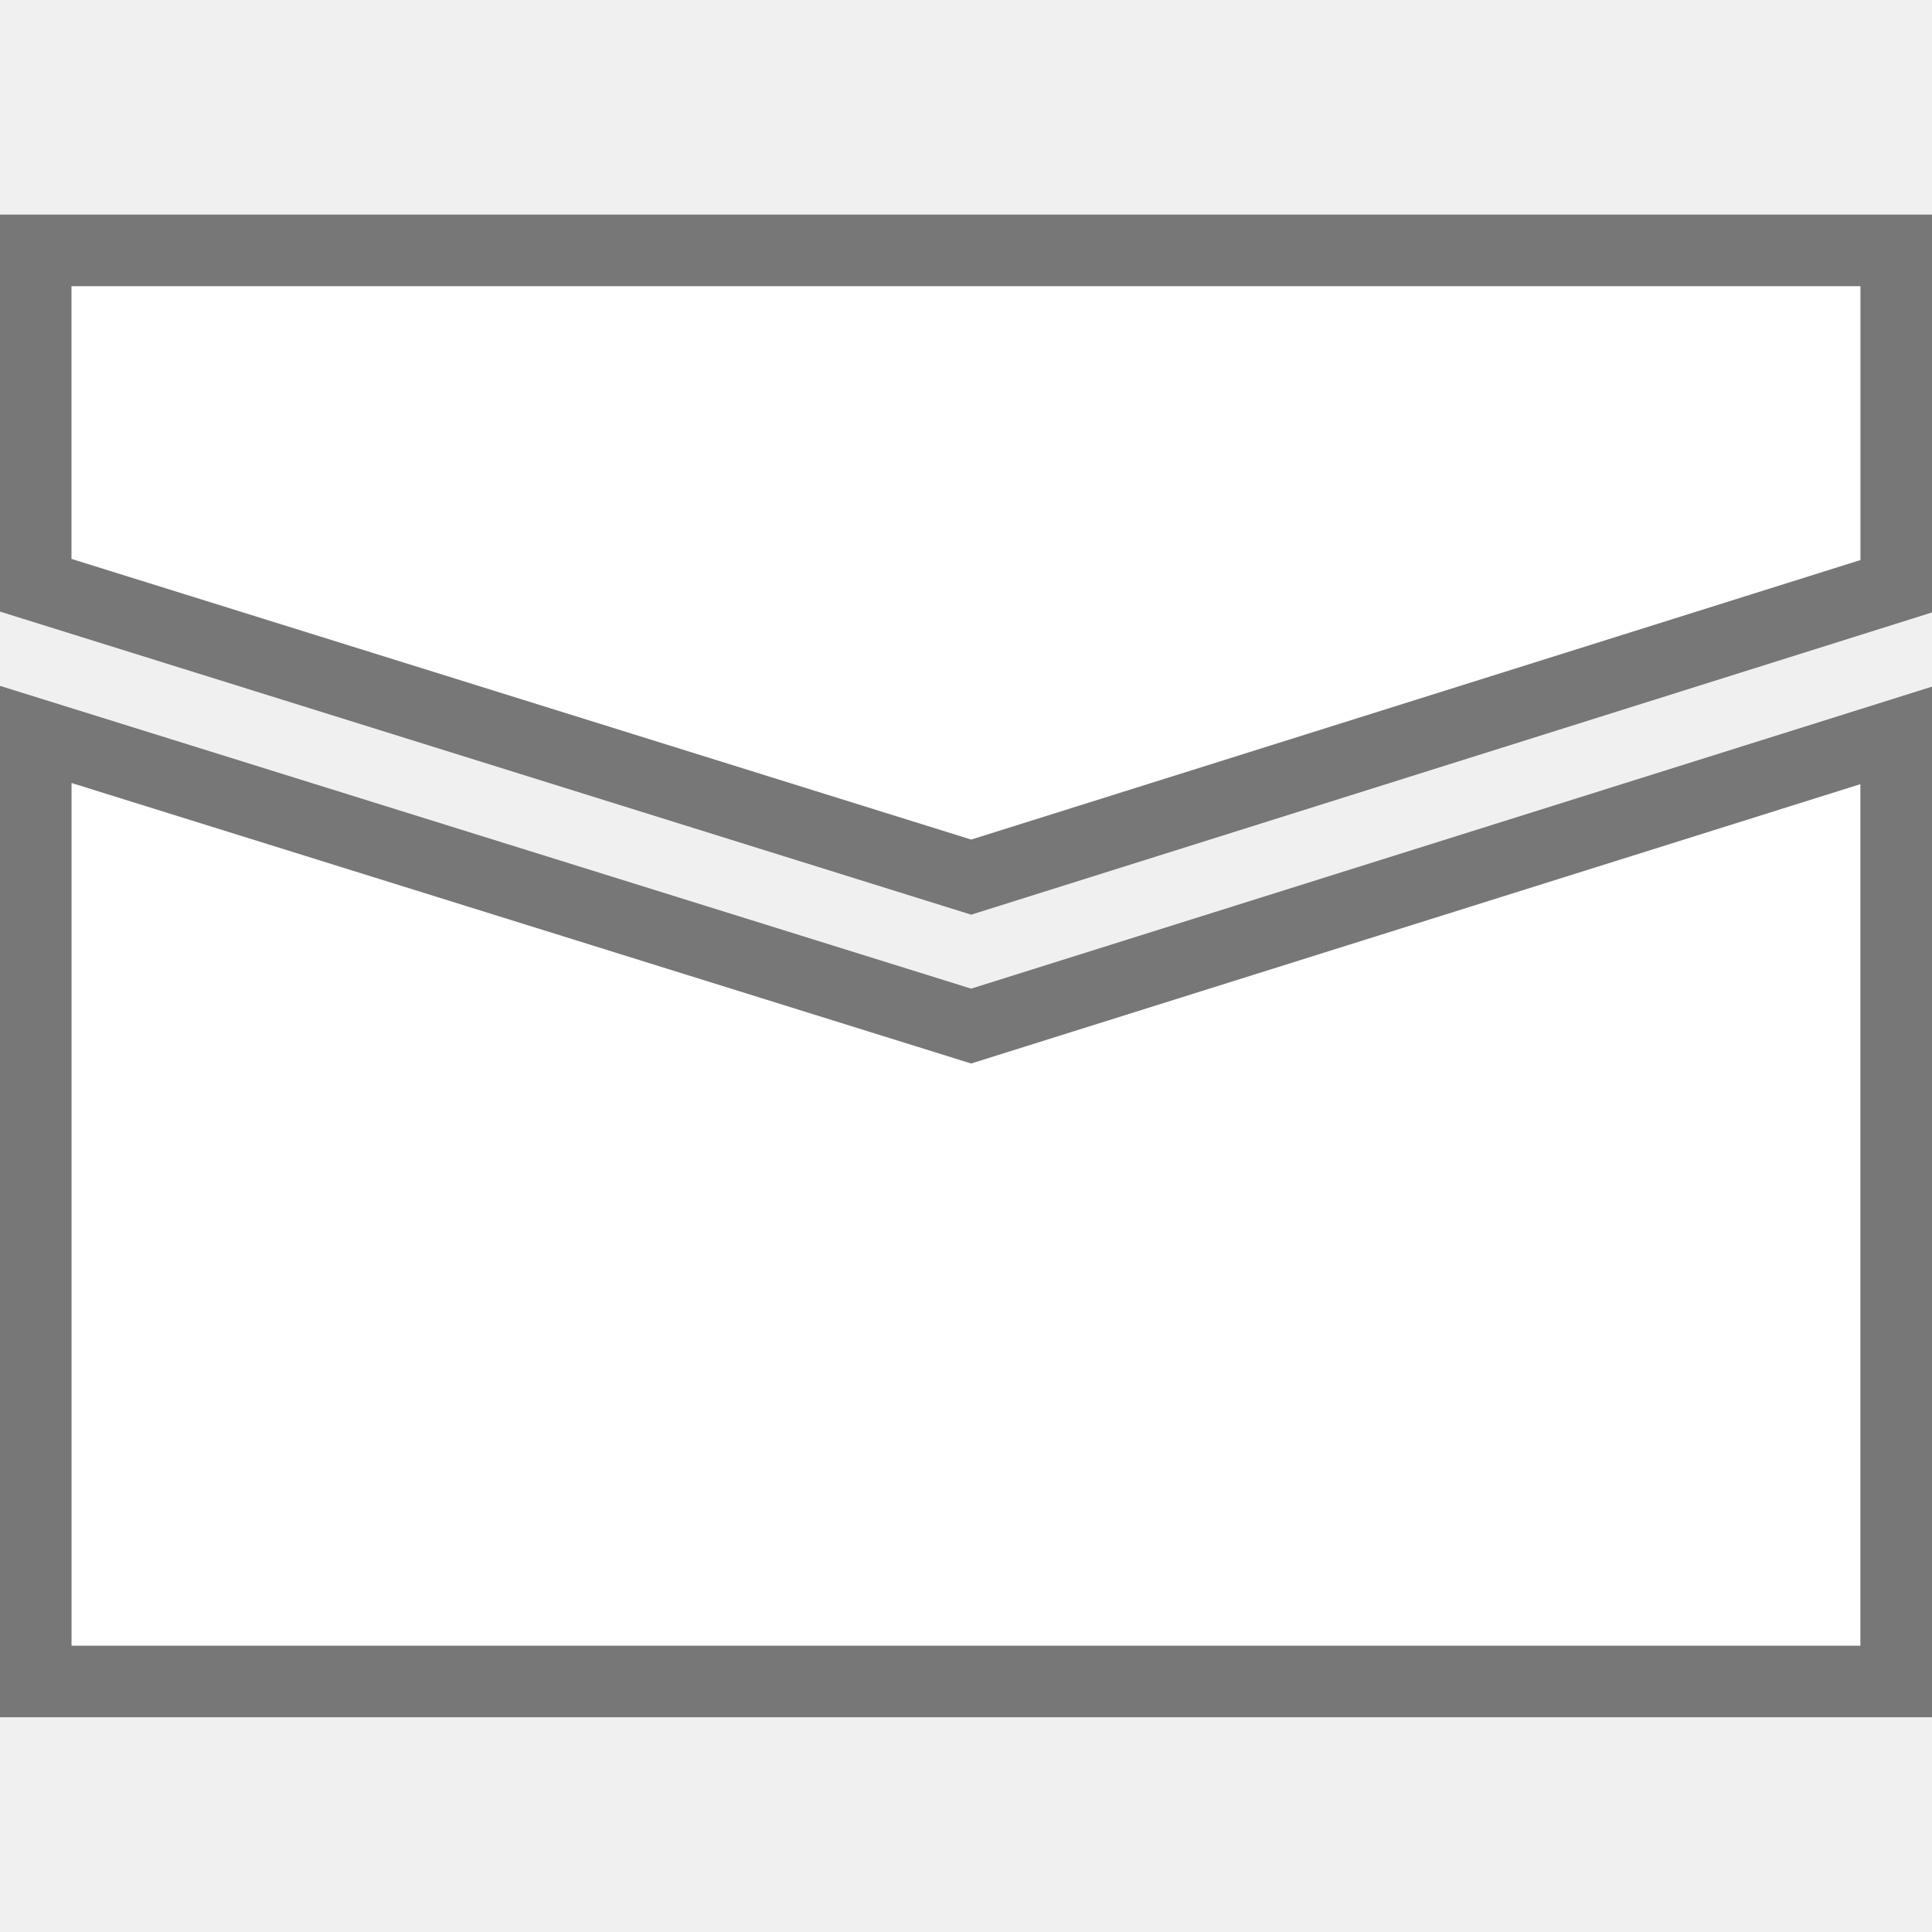
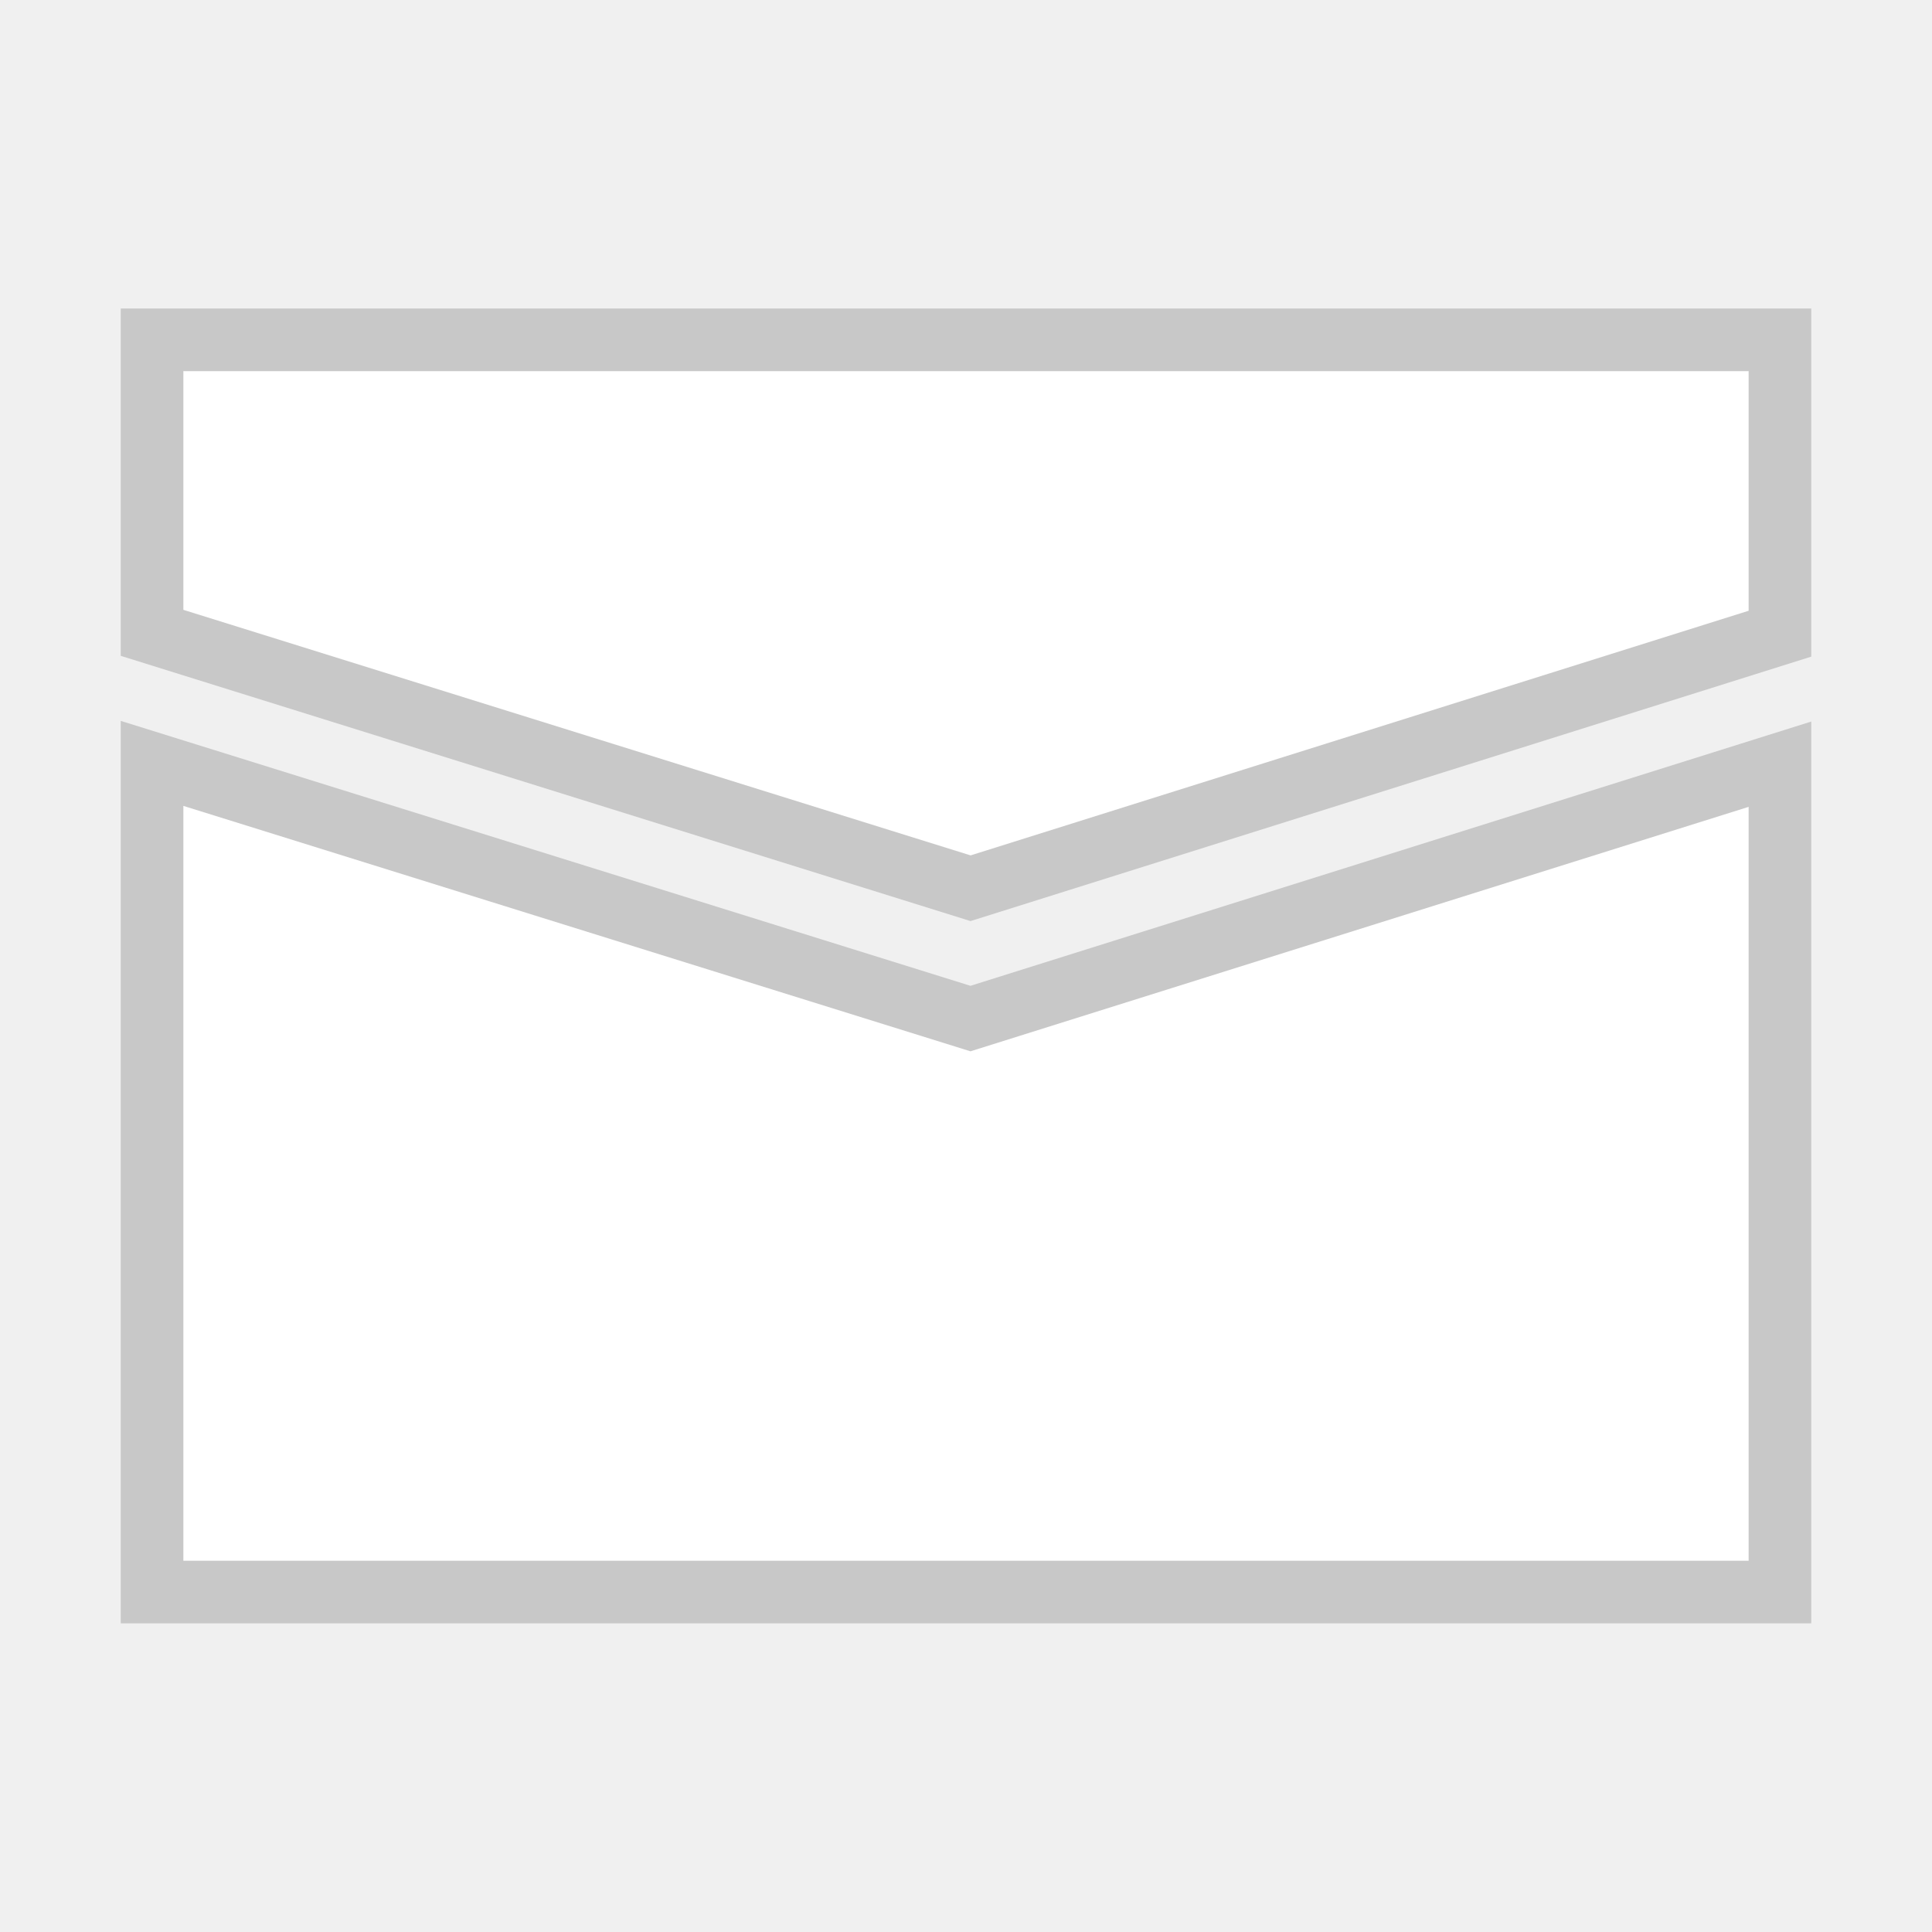
<svg xmlns="http://www.w3.org/2000/svg" version="1.1" id="Layer_1" x="0px" y="0px" width="32px" height="32px" viewBox="0 0 32 32" enable-background="new 0 0 32 32" xml:space="preserve">
-   <path fill="#FFFFFF" d="M16.085,14.527L31.407,9.71V4.147H0.593v5.547L16.085,14.527z" />
-   <path fill="#777777" d="M16.086,15.15L0,10.13V3.554h32v6.59L16.086,15.15z M1.186,9.258l14.9,4.648l14.729-4.63V4.74H1.184v4.518  H1.186z" />
-   <path fill="#FFFFFF" d="M16.085,16.994l-15.492-4.83v15.688h30.814V12.18L16.085,16.994z" />
-   <path fill="#777777" d="M32,28.443H0V11.36l16.085,5.015L32,11.373V28.443z M1.185,27.258h29.629v-14.27l-14.729,4.627l-14.9-4.646  v14.283V27.258z" />
+   <path fill="#C8C8C8" d="M16.075,15.256L2,10.863V5.11h28v5.766L16.075,15.256z" />
+   <path fill="#C8C8C8" d="M30,26.888H2V11.94l14.074,4.388L30,11.951V26.888z" />
+   <polygon fill="#FFFFFF" points="28.963,10.116 28.963,6.147 3.037,6.147 3.037,10.101 3.038,10.101 16.076,14.168 " />
+   <polygon fill="#FFFFFF" points="3.037,25.851 28.963,25.851 28.963,13.364 16.074,17.413 3.037,13.348 3.037,25.846 " />
</svg>
